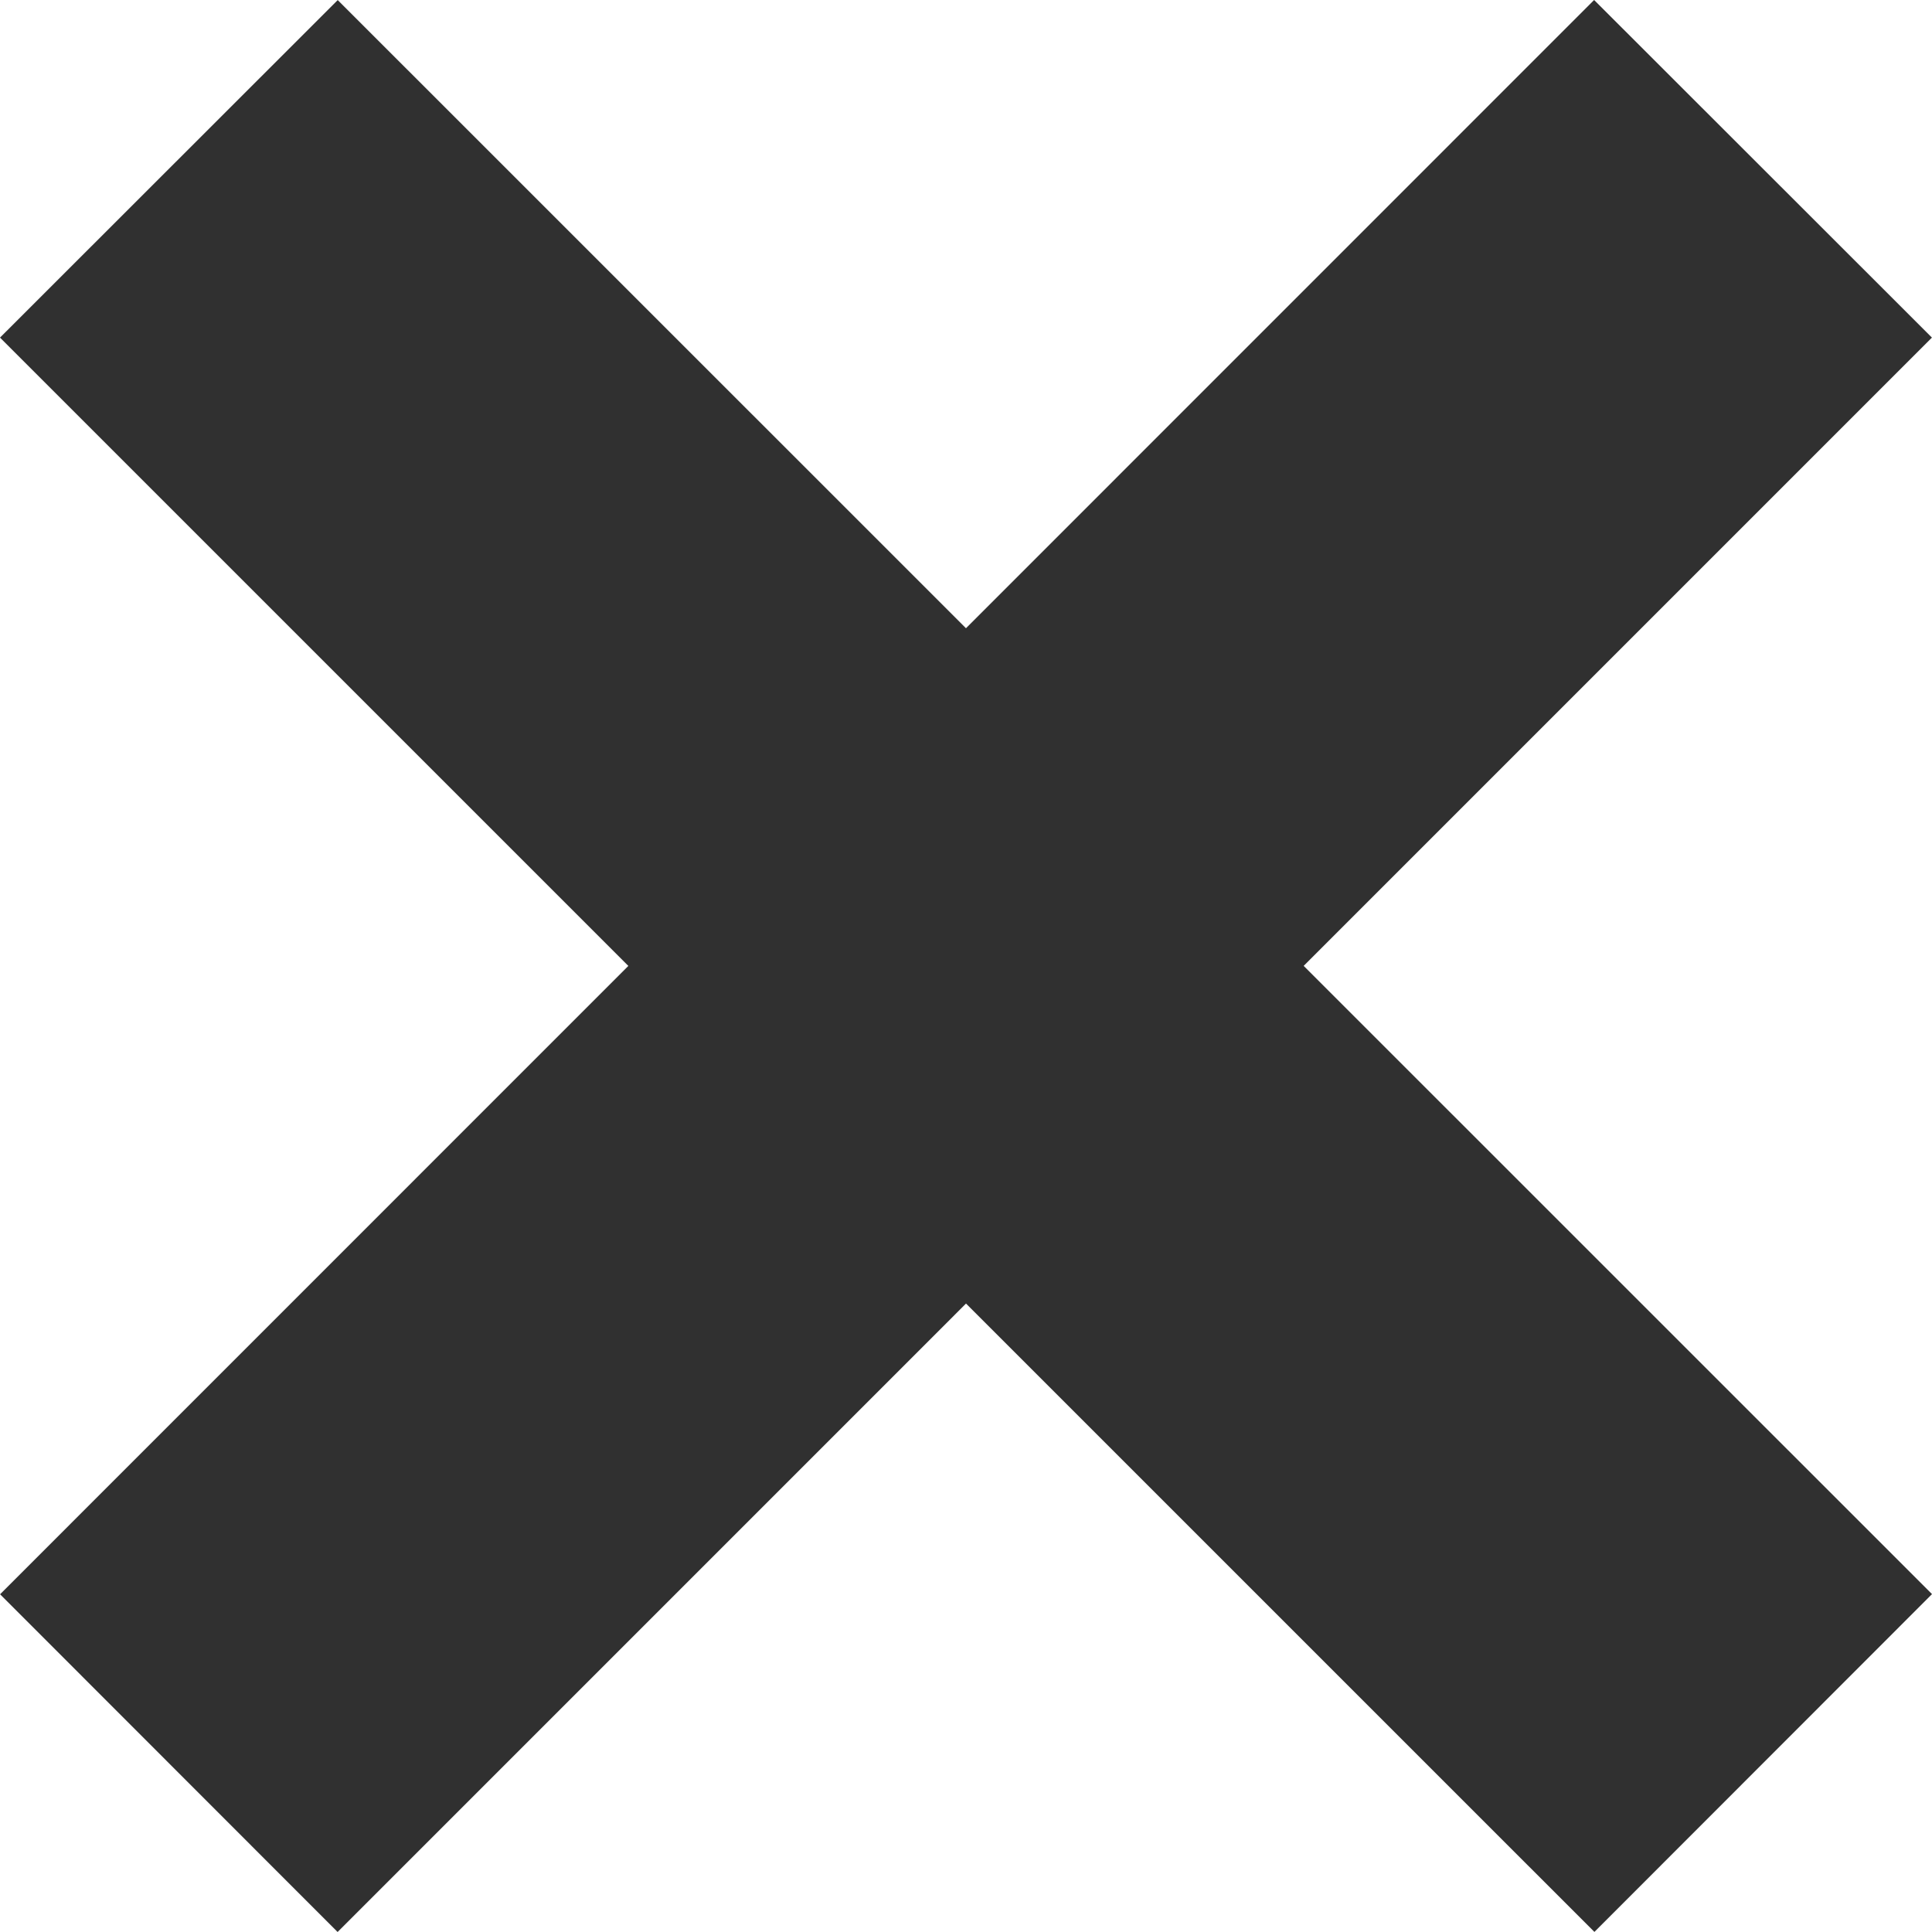
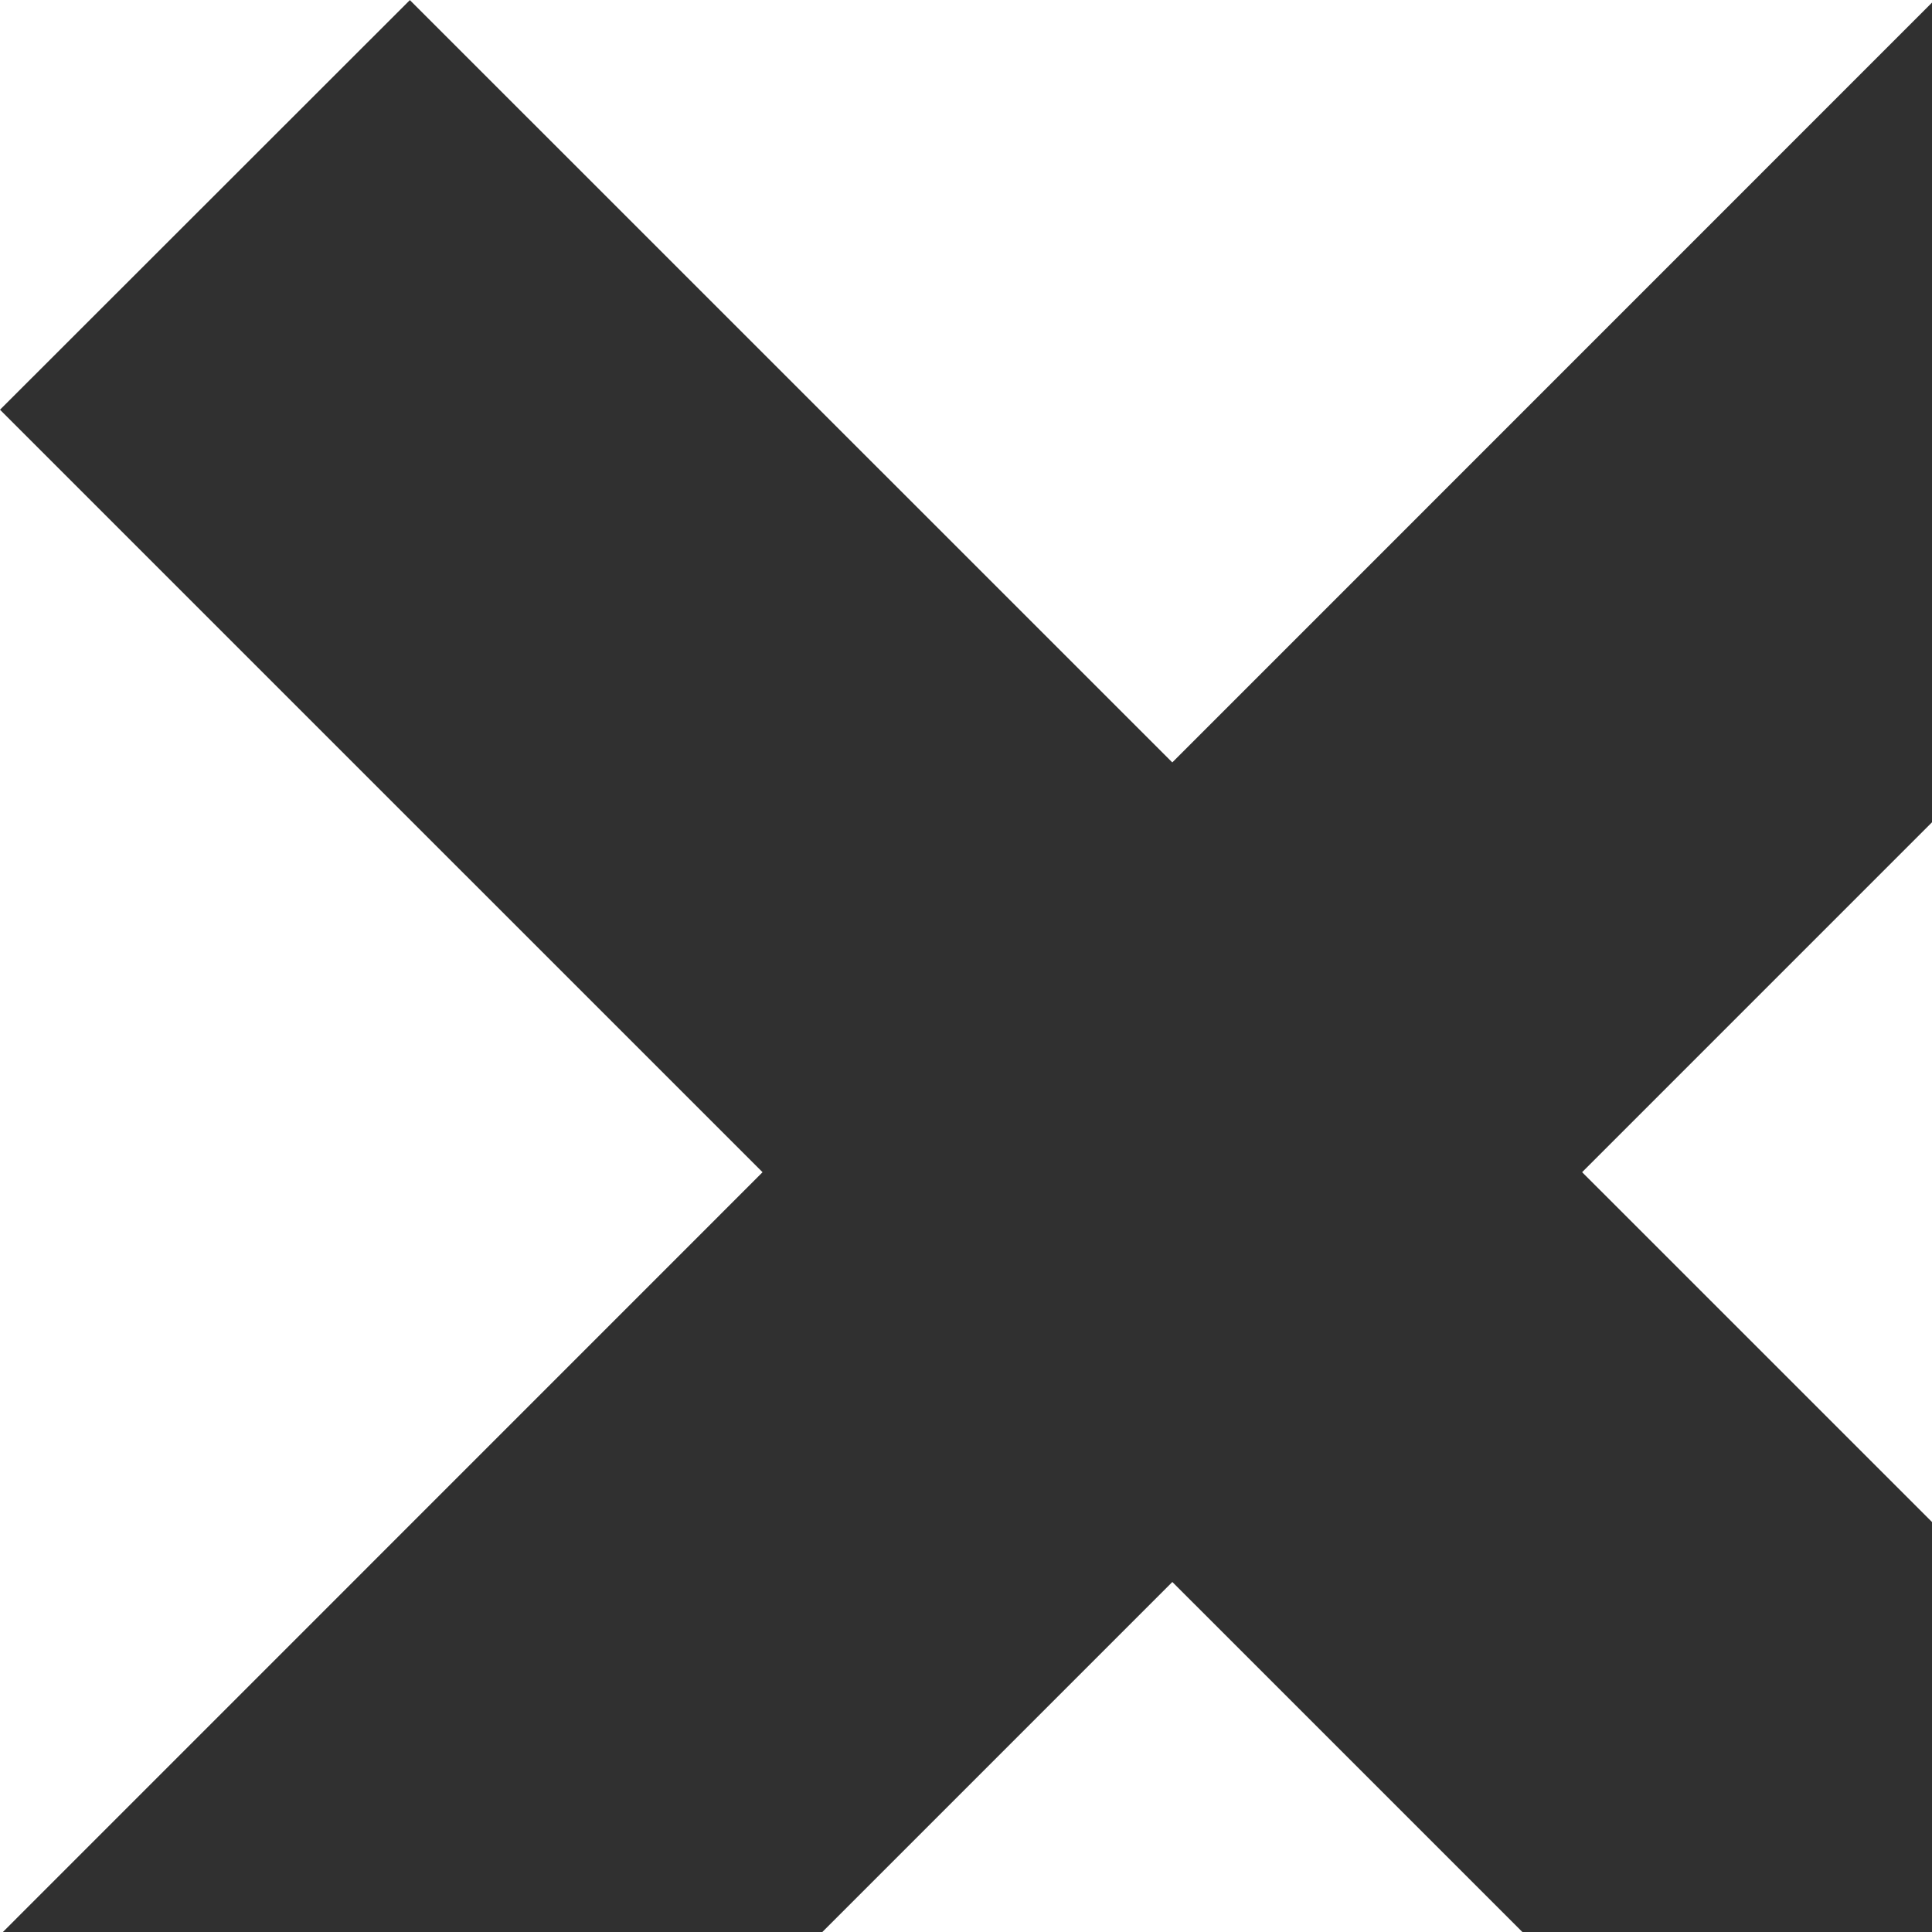
- <svg xmlns="http://www.w3.org/2000/svg" version="1.1" id="Layer_1" x="0px" y="0px" width="500px" height="500px" viewBox="0 0 500 500" enable-background="new 0 0 500 500" xml:space="preserve">
+ <svg xmlns="http://www.w3.org/2000/svg" version="1.1" id="Layer_1" x="0px" y="0px" width="412px" height="412px" viewBox="0 0 412 412" enable-background="new 0 0 412 412" xml:space="preserve">
  <polygon id="x-mark-icon" fill="#303030" points="500,412.555 337.389,249.969 499.98,87.368 412.555,0 249.994,162.586   87.405,0.021 0,87.373 162.615,249.977 0.021,412.595 87.373,500 250.002,337.358 412.633,499.979 " />
</svg>
